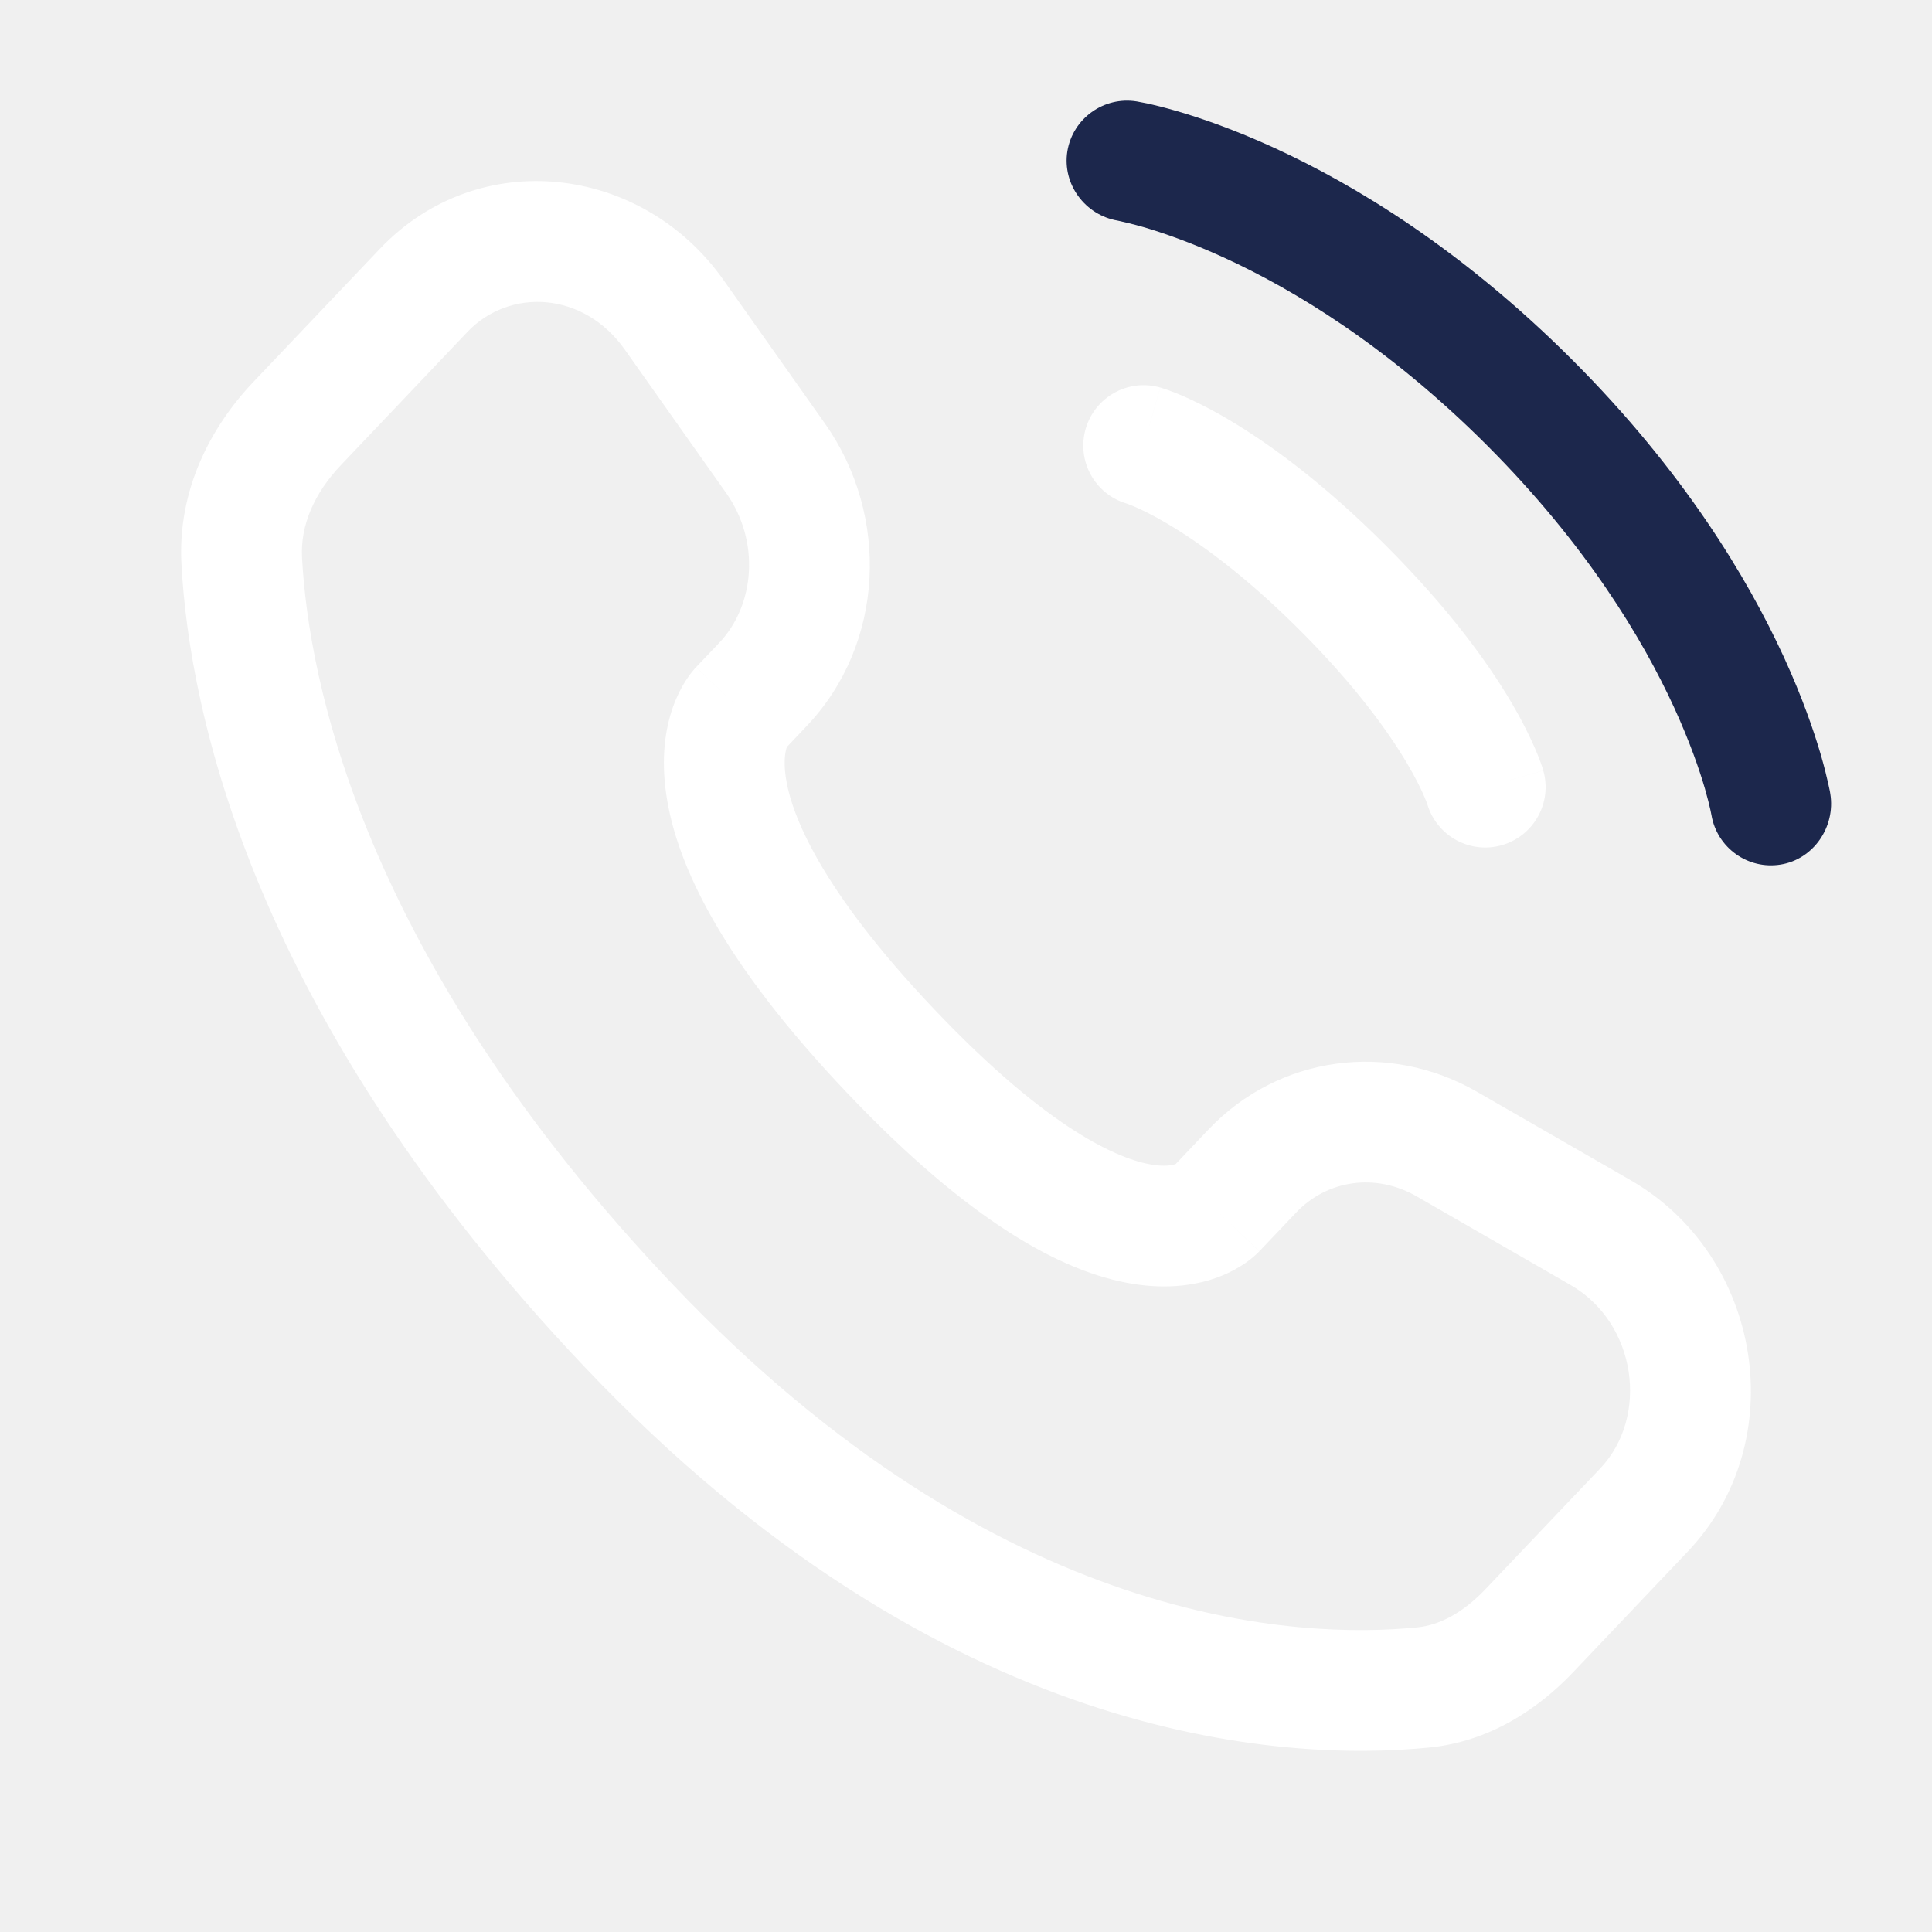
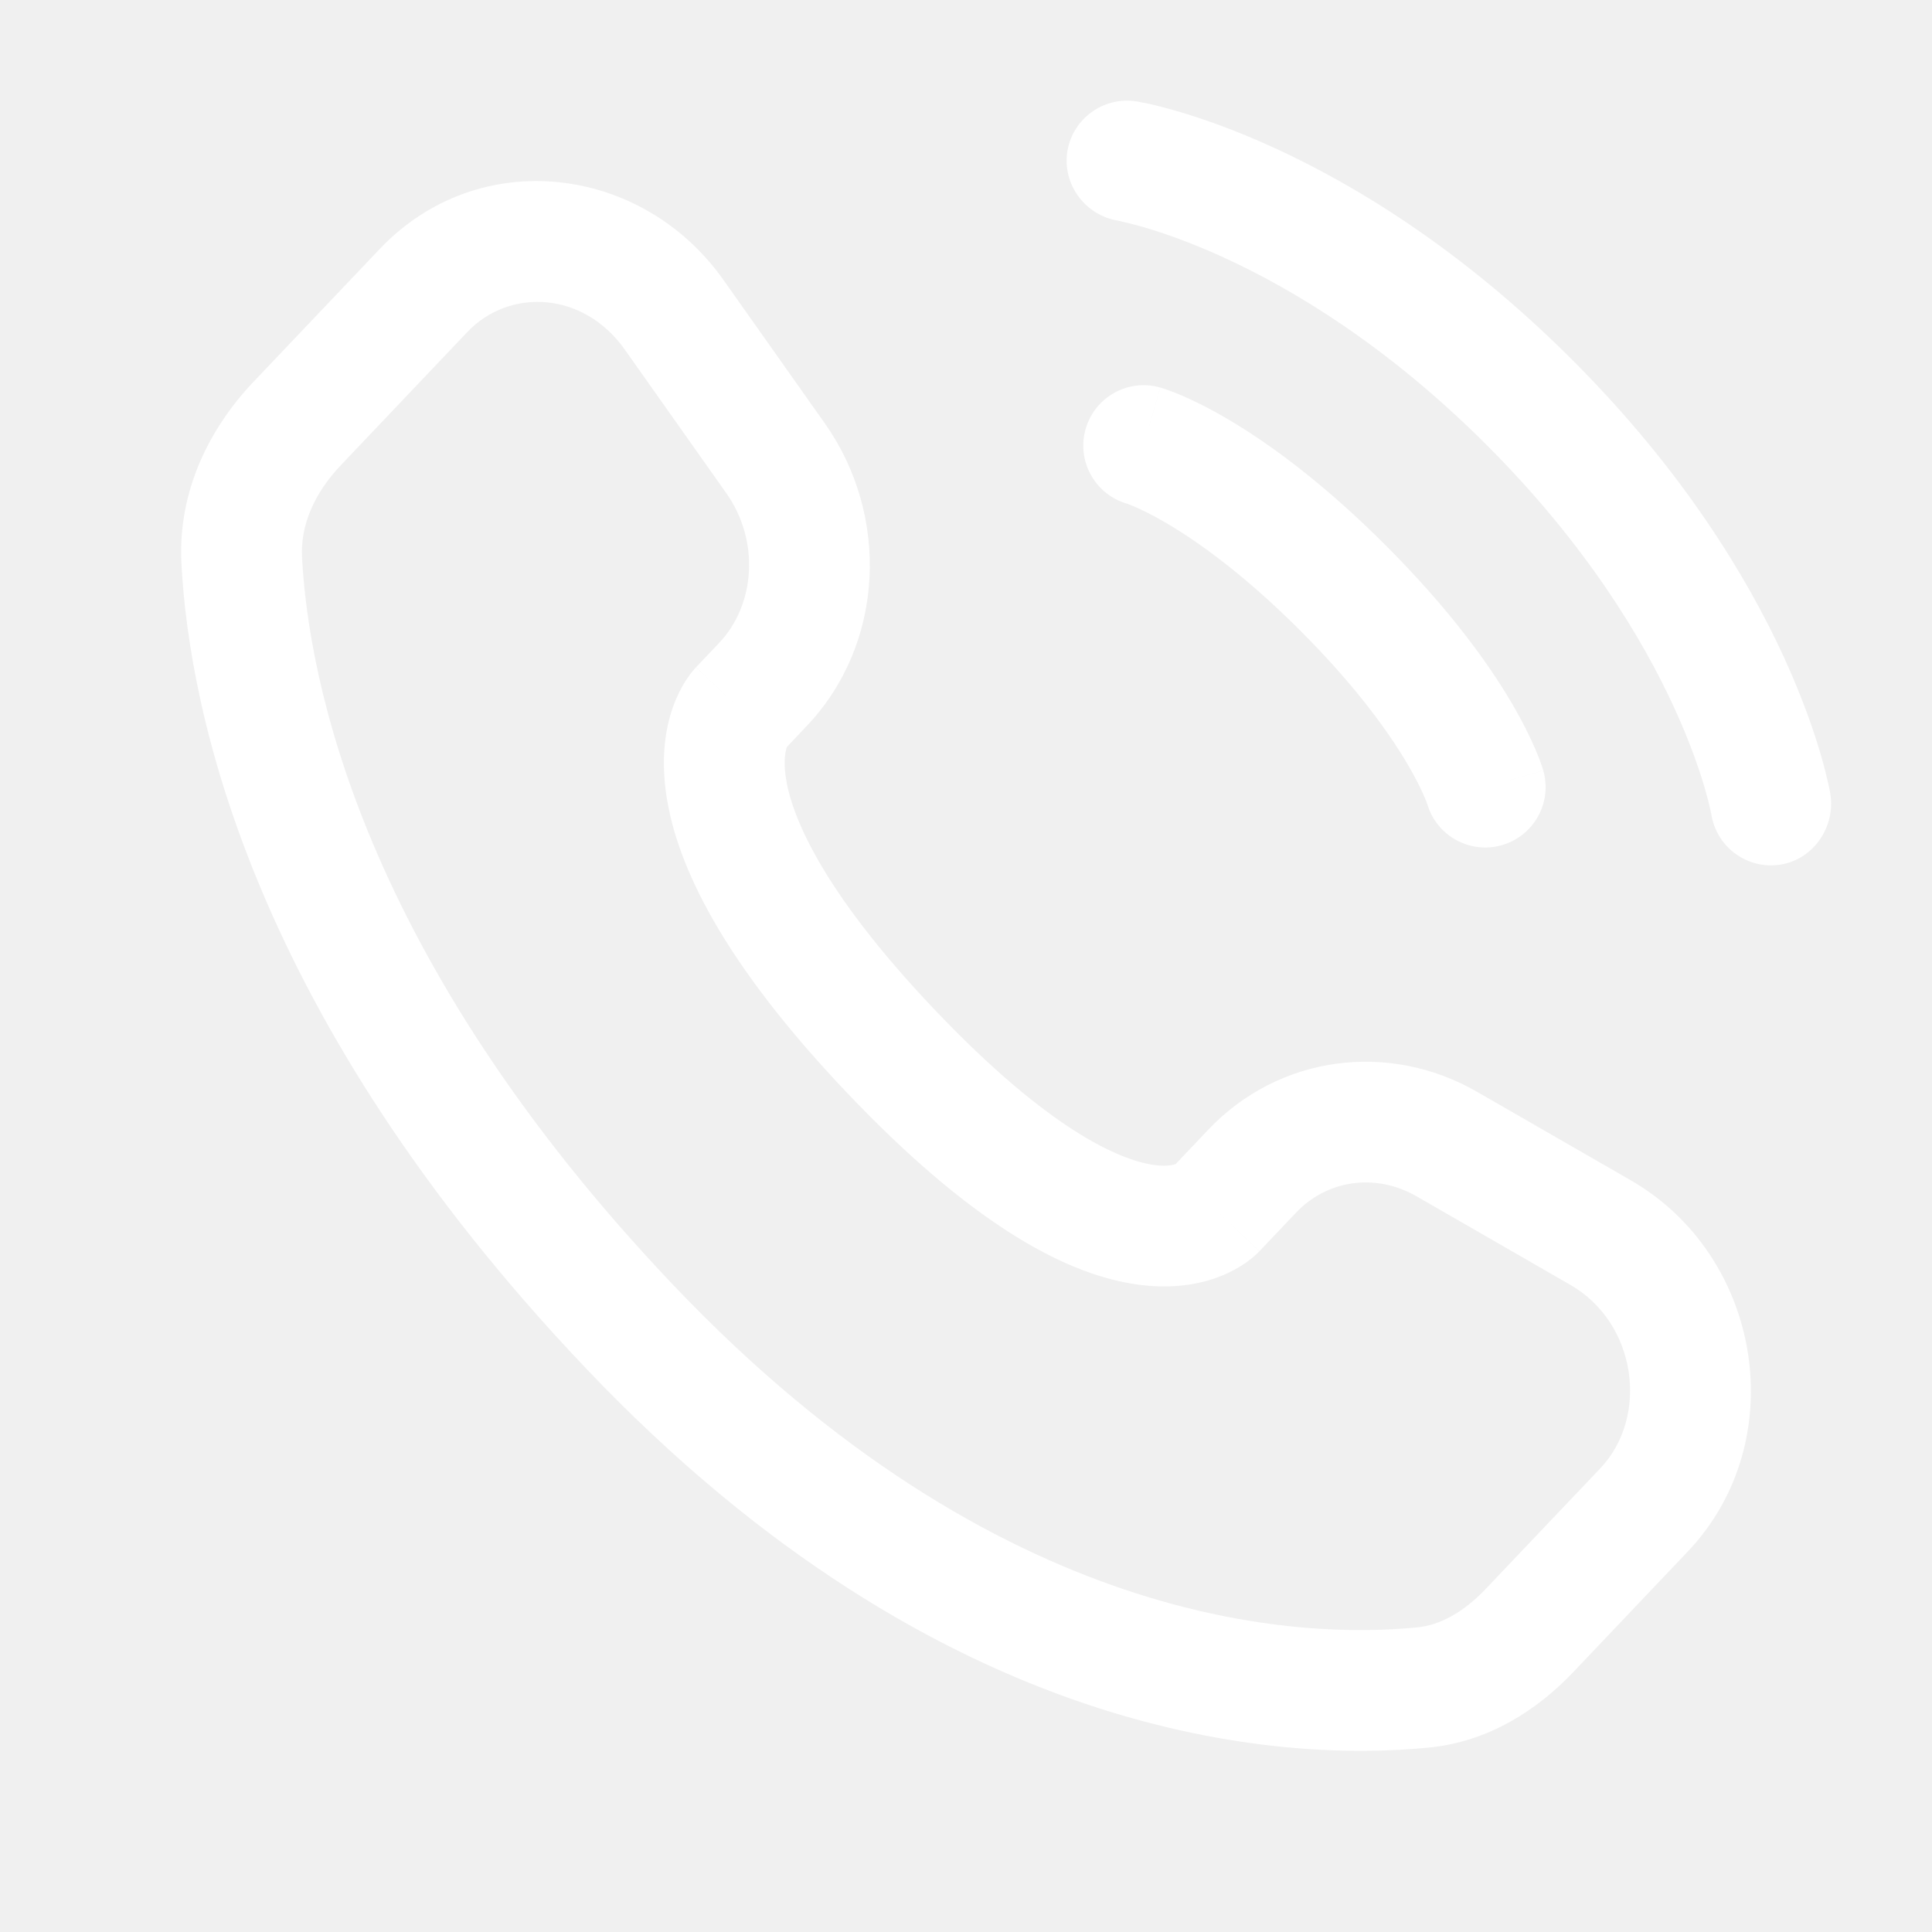
<svg xmlns="http://www.w3.org/2000/svg" width="800px" height="800px" viewBox="0 0 24 24" fill="none">
  <path fill-rule="evenodd" clip-rule="evenodd" d="M4.718 3.092C5.944 1.801 7.972 2.043 8.986 3.476L10.247 5.26C11.057 6.407 10.989 8.001 10.021 9.019L9.777 9.277C9.776 9.279 9.775 9.281 9.774 9.283C9.761 9.319 9.729 9.435 9.761 9.655C9.828 10.11 10.179 11.036 11.607 12.539C13.039 14.047 13.908 14.402 14.31 14.468C14.484 14.496 14.575 14.471 14.604 14.461L15.012 14.031C15.886 13.111 17.248 12.93 18.347 13.562L20.258 14.662C21.89 15.602 22.27 17.901 20.965 19.275L19.545 20.77C19.102 21.237 18.497 21.636 17.75 21.709C15.926 21.889 11.701 21.655 7.272 16.991C3.138 12.64 2.353 8.855 2.254 7.006L2.92 6.97L2.254 7.006C2.205 6.092 2.612 5.309 3.148 4.744L4.718 3.092ZM7.761 4.342C7.249 3.618 6.328 3.574 5.805 4.125L4.236 5.777C3.904 6.126 3.73 6.526 3.752 6.926C3.833 8.435 4.483 11.878 8.359 15.958C12.423 20.237 16.168 20.358 17.603 20.216C17.886 20.189 18.178 20.031 18.457 19.737L19.878 18.242C20.491 17.596 20.33 16.434 19.509 15.962L17.599 14.862C17.086 14.567 16.485 14.658 16.1 15.064L15.645 15.543L15.117 15.043C15.645 15.543 15.644 15.544 15.643 15.545L15.642 15.546L15.639 15.55L15.632 15.556L15.618 15.57C15.608 15.58 15.596 15.591 15.582 15.603C15.556 15.626 15.522 15.653 15.482 15.682C15.402 15.738 15.296 15.801 15.161 15.854C14.885 15.963 14.52 16.021 14.07 15.948C13.192 15.806 12.042 15.175 10.519 13.572C8.992 11.964 8.407 10.764 8.277 9.872C8.21 9.418 8.263 9.055 8.361 8.78C8.409 8.645 8.466 8.537 8.518 8.456C8.544 8.415 8.569 8.381 8.591 8.353C8.602 8.339 8.612 8.327 8.622 8.316L8.635 8.301L8.641 8.294L8.644 8.291L8.646 8.29C8.646 8.289 8.647 8.288 9.179 8.793L8.647 8.288L8.934 7.986C9.379 7.517 9.444 6.723 9.022 6.126L7.761 4.342Z" fill="#FFFFFF" />
-   <path d="M13.259 1.88C13.326 1.471 13.712 1.194 14.121 1.26C14.146 1.265 14.228 1.28 14.271 1.289C14.356 1.308 14.475 1.338 14.623 1.381C14.92 1.467 15.335 1.61 15.832 1.838C16.829 2.295 18.154 3.094 19.53 4.469C20.906 5.845 21.705 7.171 22.162 8.167C22.39 8.665 22.532 9.079 22.619 9.376C22.662 9.525 22.691 9.644 22.71 9.729C22.72 9.772 22.727 9.806 22.732 9.831L22.737 9.862C22.803 10.271 22.529 10.674 22.12 10.74C21.712 10.806 21.328 10.53 21.26 10.123C21.258 10.112 21.252 10.083 21.246 10.055C21.234 10 21.212 9.912 21.179 9.796C21.111 9.563 20.993 9.218 20.798 8.792C20.408 7.942 19.707 6.768 18.47 5.53C17.232 4.292 16.058 3.591 15.207 3.201C14.781 3.006 14.436 2.889 14.204 2.821C14.088 2.787 13.942 2.754 13.886 2.741C13.479 2.673 13.194 2.288 13.259 1.88Z" fill="#1C274C" />
+   <path d="M13.259 1.88C13.326 1.471 13.712 1.194 14.121 1.26C14.146 1.265 14.228 1.28 14.271 1.289C14.356 1.308 14.475 1.338 14.623 1.381C14.92 1.467 15.335 1.61 15.832 1.838C16.829 2.295 18.154 3.094 19.53 4.469C20.906 5.845 21.705 7.171 22.162 8.167C22.39 8.665 22.532 9.079 22.619 9.376C22.662 9.525 22.691 9.644 22.71 9.729C22.72 9.772 22.727 9.806 22.732 9.831L22.737 9.862C22.803 10.271 22.529 10.674 22.12 10.74C21.712 10.806 21.328 10.53 21.26 10.123C21.258 10.112 21.252 10.083 21.246 10.055C21.234 10 21.212 9.912 21.179 9.796C21.111 9.563 20.993 9.218 20.798 8.792C20.408 7.942 19.707 6.768 18.47 5.53C17.232 4.292 16.058 3.591 15.207 3.201C14.781 3.006 14.436 2.889 14.204 2.821C14.088 2.787 13.942 2.754 13.886 2.741C13.479 2.673 13.194 2.288 13.259 1.88Z" fill="#FFFFFF" />
  <path fill-rule="evenodd" clip-rule="evenodd" d="M13.486 5.329C13.6 4.931 14.015 4.7 14.413 4.814L14.207 5.535C14.413 4.814 14.414 4.814 14.414 4.814L14.415 4.815L14.416 4.815L14.42 4.816L14.427 4.818L14.447 4.825C14.462 4.829 14.481 4.836 14.504 4.844C14.548 4.86 14.608 4.882 14.681 4.913C14.826 4.976 15.025 5.072 15.27 5.217C15.759 5.507 16.427 5.988 17.212 6.773C17.997 7.558 18.479 8.226 18.768 8.715C18.913 8.96 19.009 9.159 19.072 9.305C19.103 9.377 19.126 9.437 19.142 9.482C19.15 9.504 19.156 9.523 19.161 9.538L19.167 9.558L19.169 9.566L19.17 9.569L19.171 9.571L19.171 9.571C19.171 9.572 19.171 9.572 18.45 9.778L19.171 9.572C19.285 9.97 19.054 10.385 18.656 10.499C18.261 10.612 17.85 10.386 17.732 9.994L17.728 9.983C17.723 9.968 17.712 9.939 17.693 9.896C17.656 9.809 17.589 9.668 17.477 9.479C17.254 9.103 16.852 8.533 16.152 7.833C15.452 7.133 14.883 6.731 14.506 6.508C14.317 6.396 14.176 6.329 14.09 6.292C14.046 6.274 14.017 6.263 14.002 6.257L13.991 6.254C13.599 6.136 13.373 5.724 13.486 5.329Z" fill="#FFFFFF" />
</svg>
